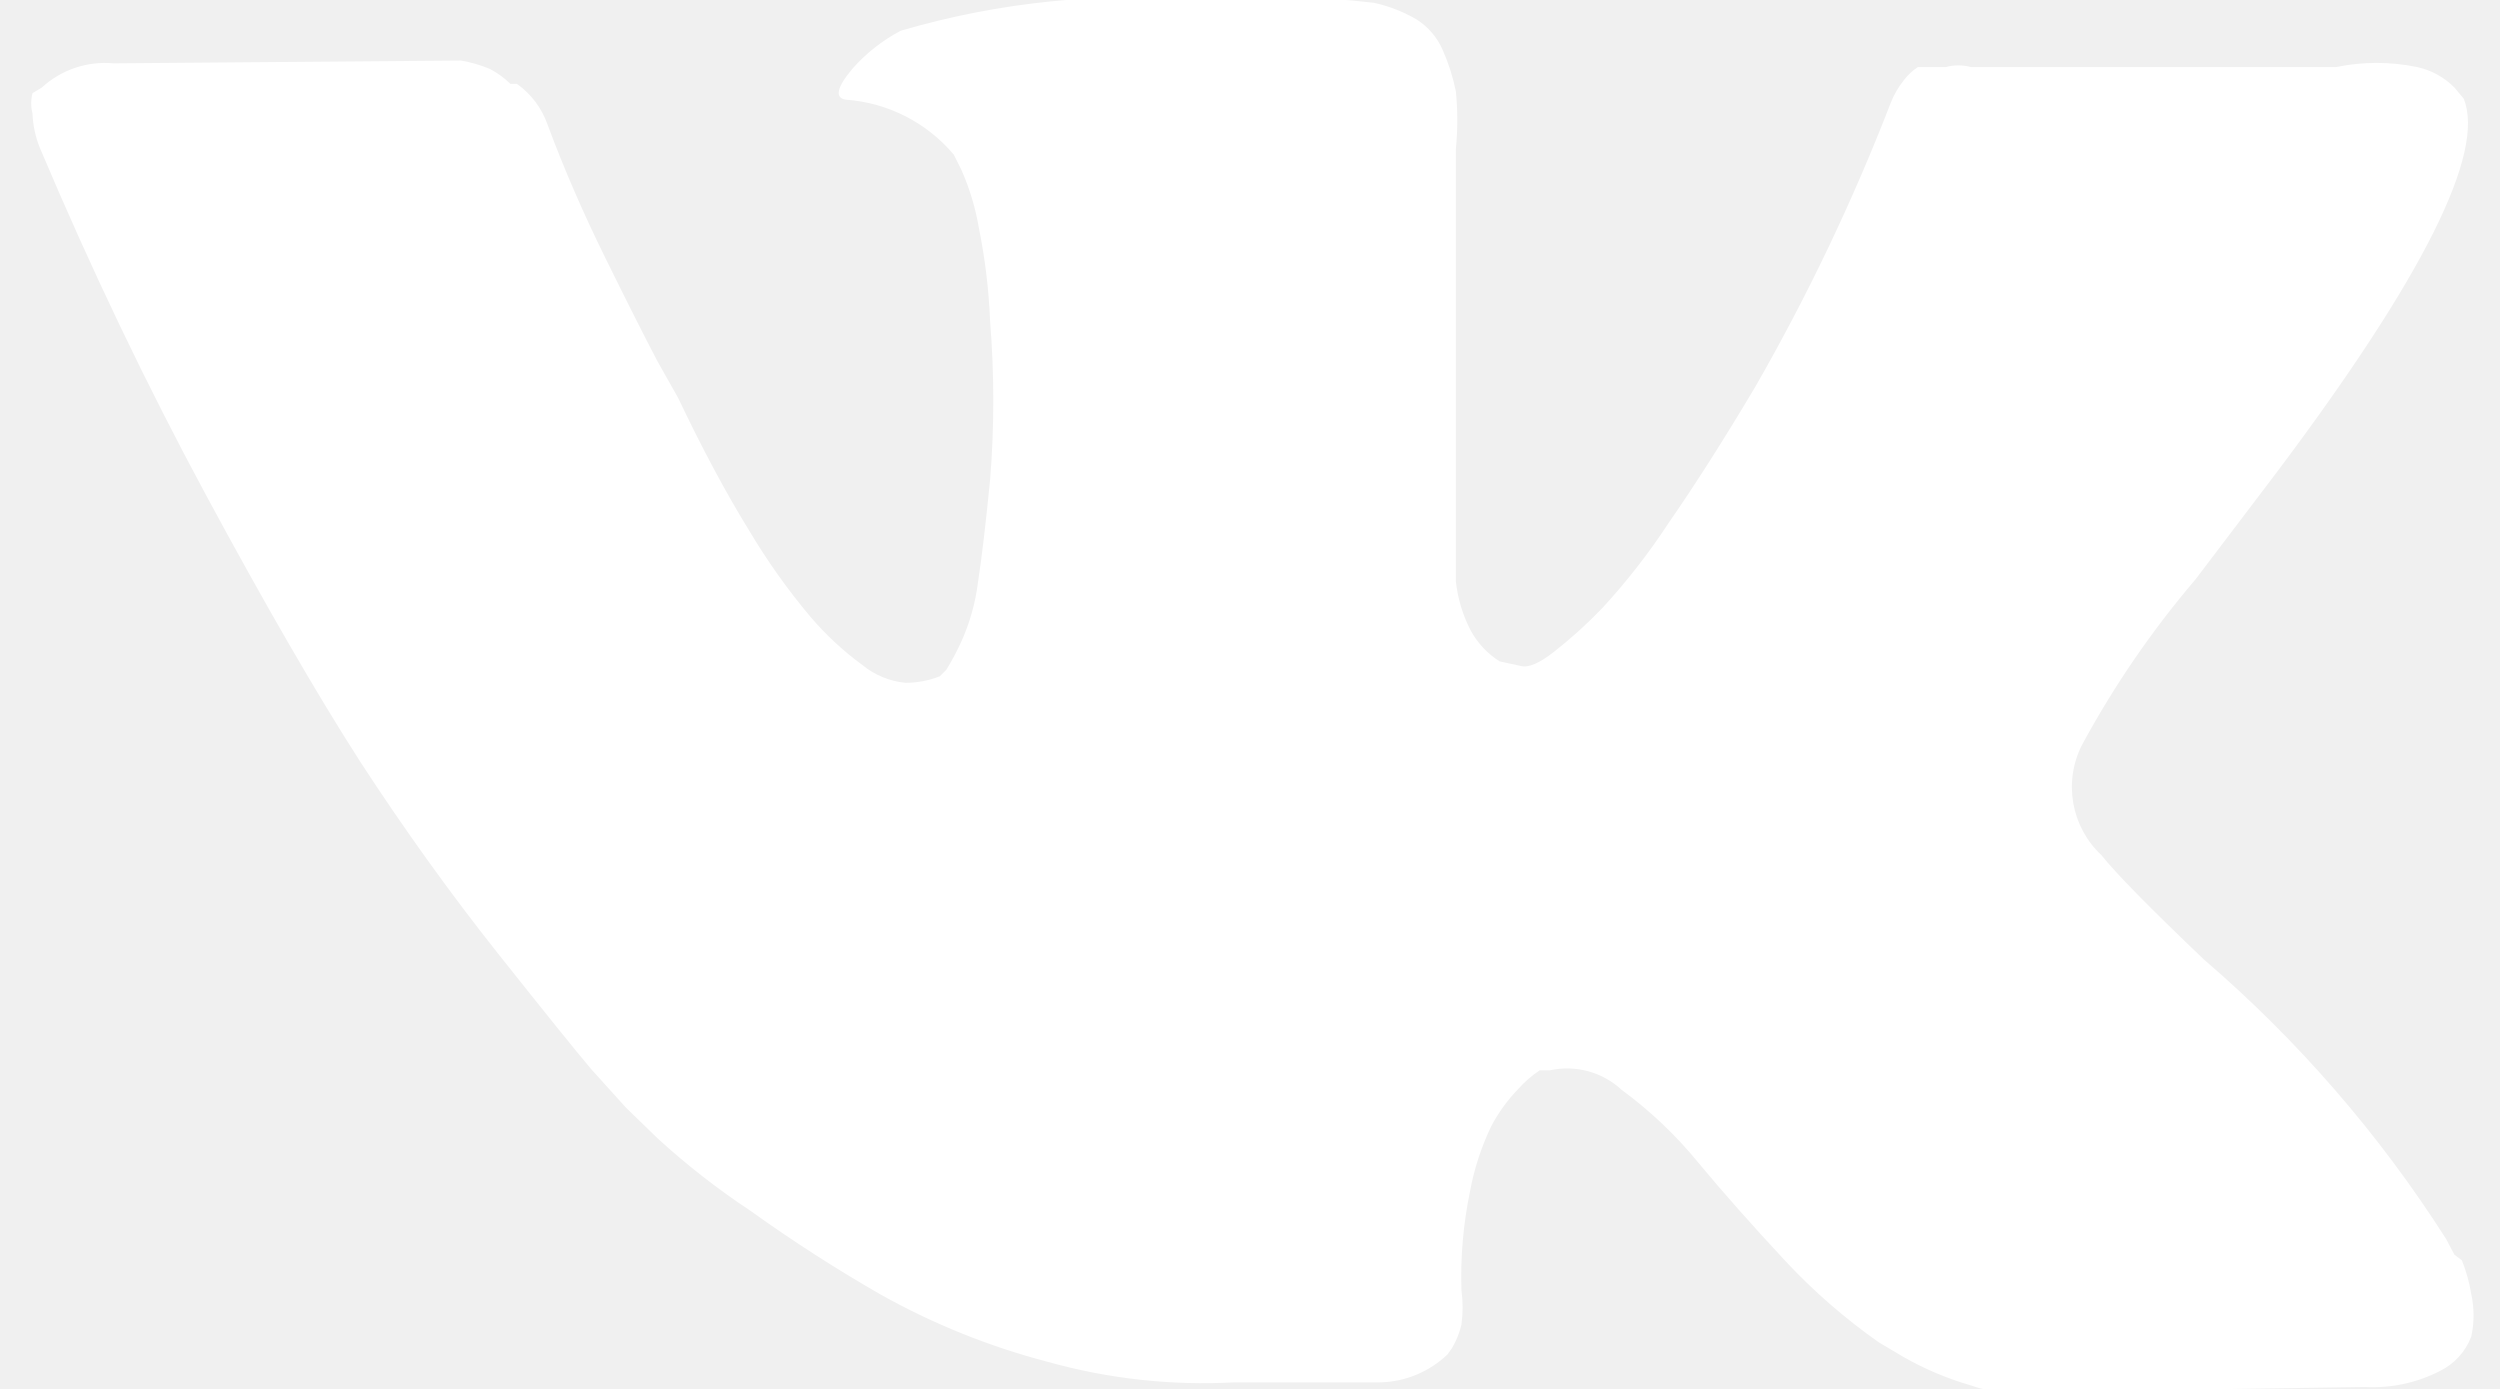
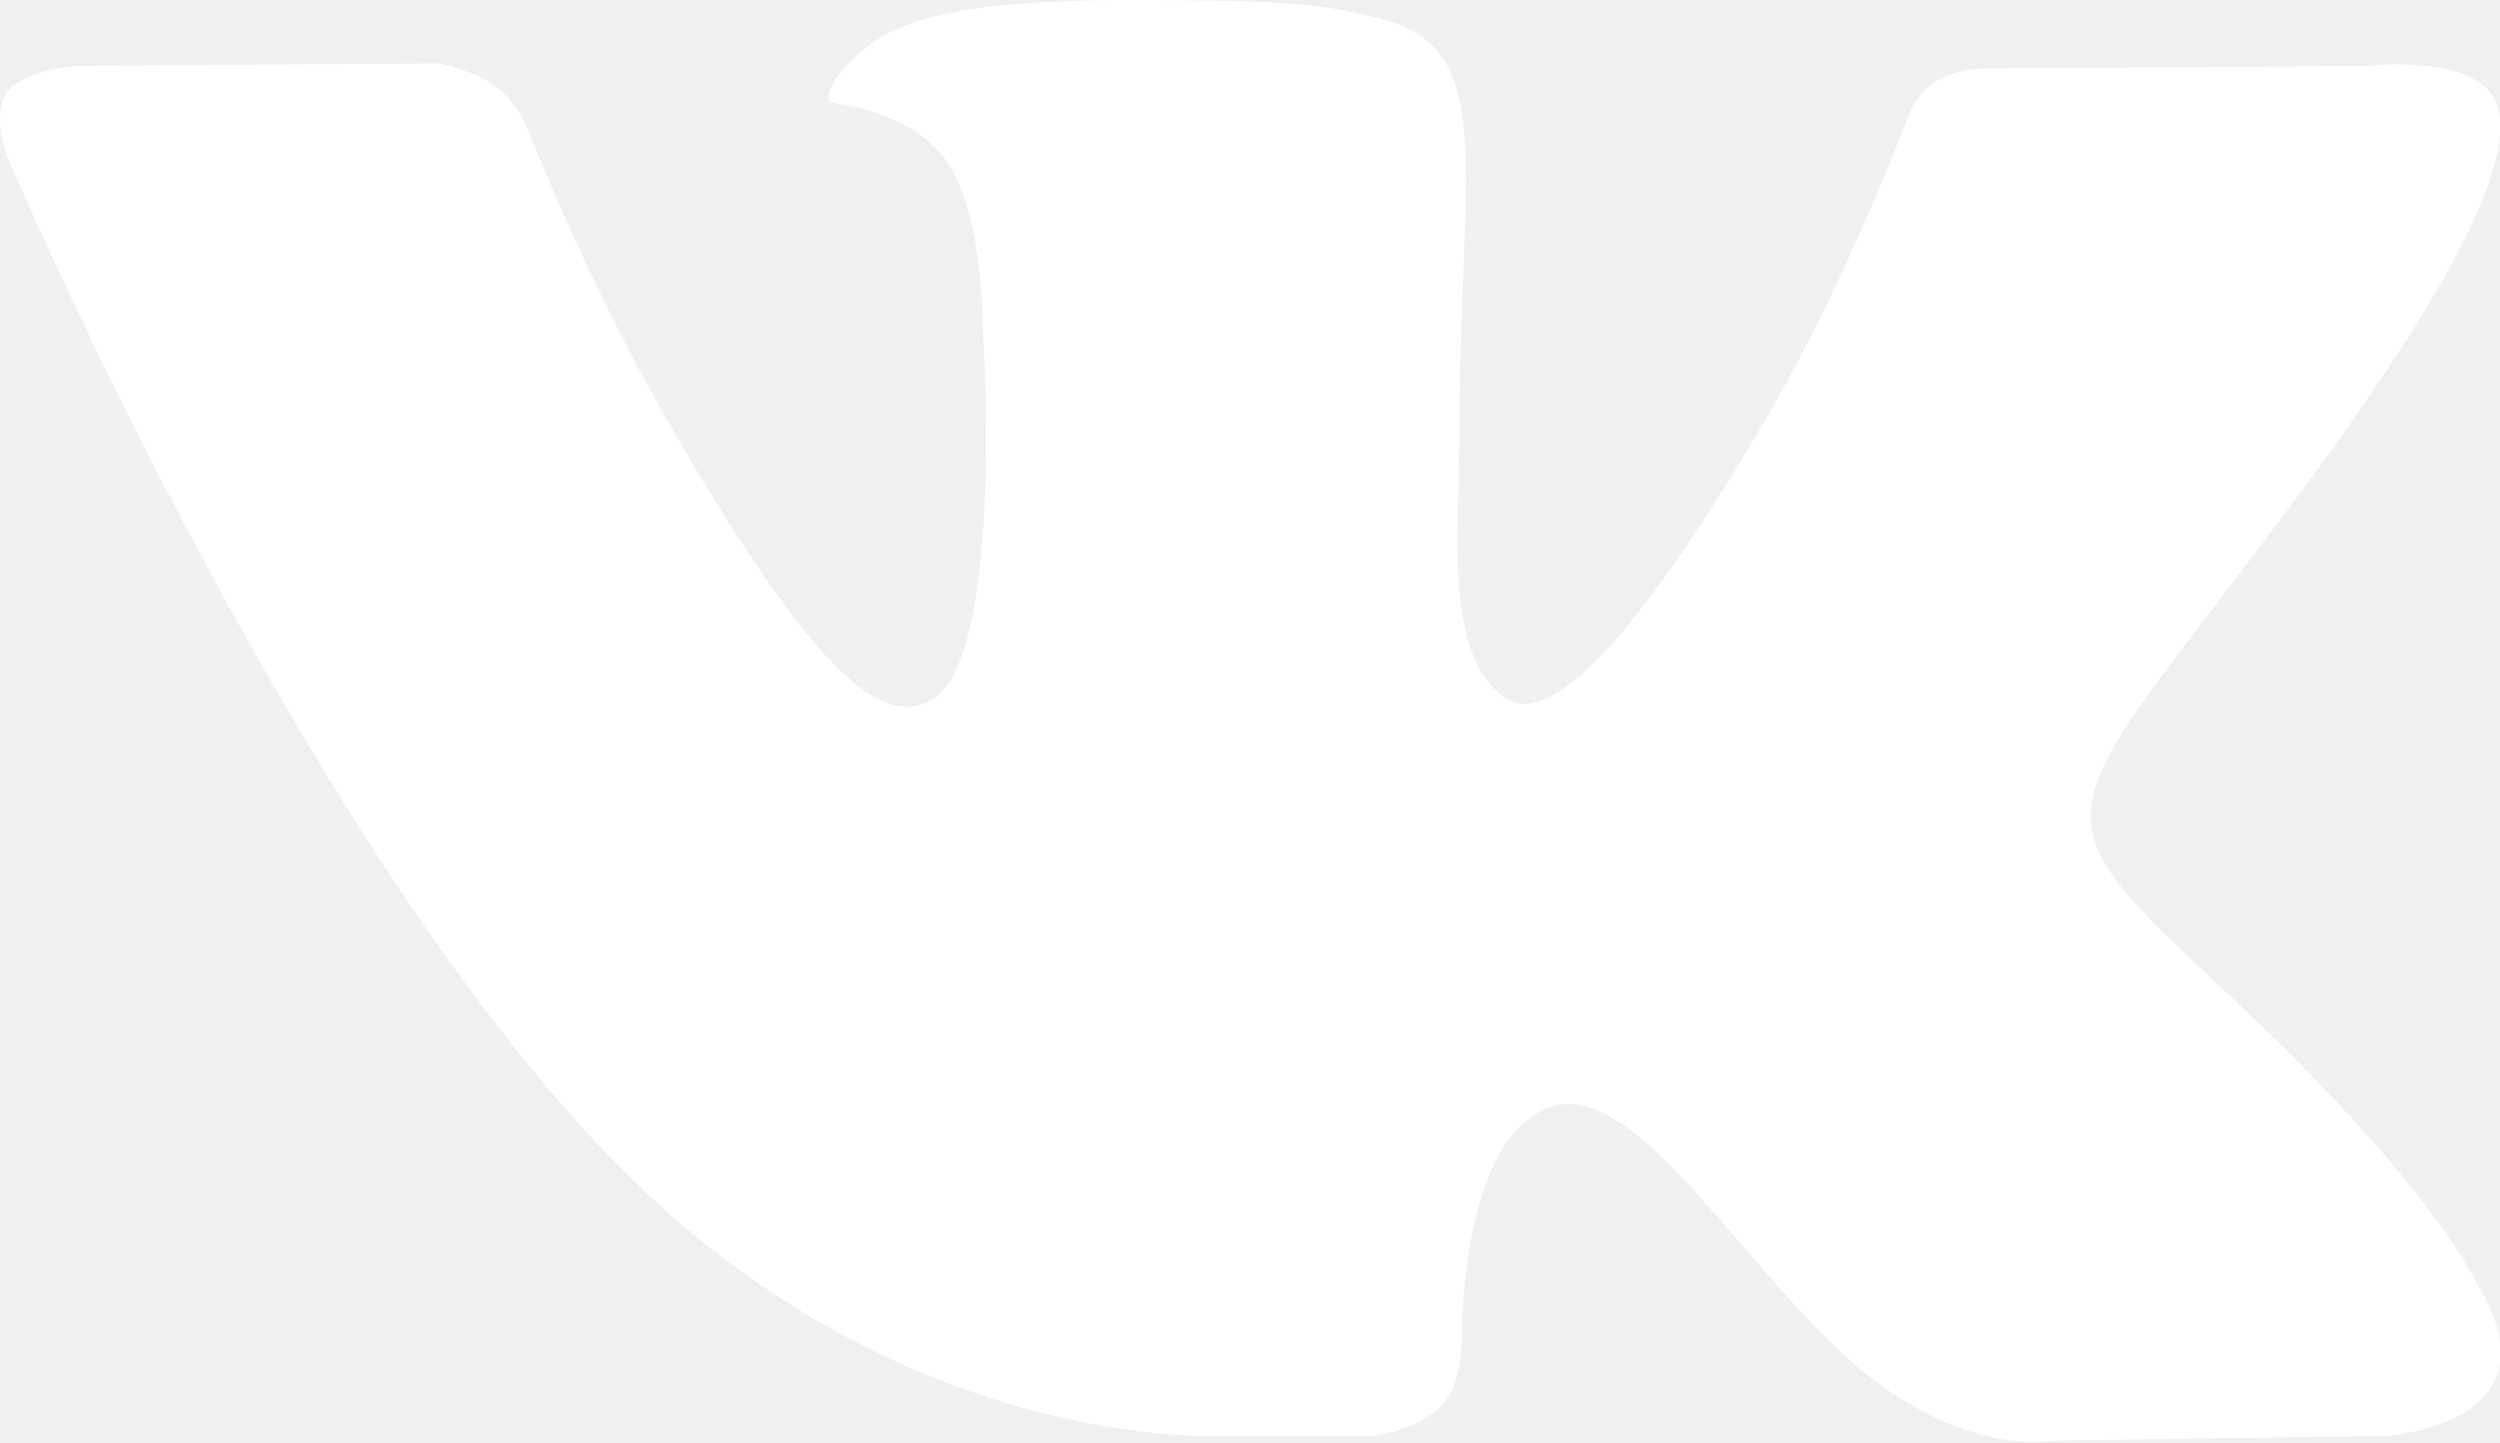
- <svg xmlns="http://www.w3.org/2000/svg" width="27" height="15" viewBox="0 0 26.14 14.91">
-   <path d="M26 13.47l-.09-.17a13.55 13.55 0 0 0-2.6-3q-.87-.83-1.1-1.12A1 1 0 0 1 22 8a10.27 10.27 0 0 1 1.22-1.78l.88-1.16q2.35-3.13 2-4L26 .94a.8.8 0 0 0-.4-.22 2.14 2.14 0 0 0-.87 0h-3.92a.51.51 0 0 0-.27 0h-.3a.6.6 0 0 0-.15.14.93.93 0 0 0-.14.24 22.22 22.22 0 0 1-1.46 3.06q-.5.84-.93 1.46a7 7 0 0 1-.71.91 4.94 4.94 0 0 1-.52.47q-.23.18-.35.15l-.23-.05a.9.9 0 0 1-.31-.33 1.49 1.49 0 0 1-.16-.53V1.6a3.14 3.14 0 0 0 0-.62 2.12 2.12 0 0 0-.14-.44.73.73 0 0 0-.28-.33 1.57 1.57 0 0 0-.46-.18A9 9 0 0 0 12.57 0a8.93 8.93 0 0 0-3.25.33 1.83 1.83 0 0 0-.52.41q-.25.3-.07.33a1.67 1.67 0 0 1 1.16.59l.08.16a2.6 2.6 0 0 1 .19.63 6.32 6.32 0 0 1 .12 1 10.59 10.59 0 0 1 0 1.7q-.07.71-.13 1.1a2.21 2.21 0 0 1-.18.64 2.69 2.69 0 0 1-.16.3l-.07.07a1 1 0 0 1-.37.07.86.86 0 0 1-.46-.19 3.27 3.27 0 0 1-.56-.52 7 7 0 0 1-.66-.93q-.37-.6-.76-1.42l-.22-.39q-.2-.38-.56-1.11t-.62-1.43A.9.9 0 0 0 5.2.9h-.07a.93.93 0 0 0-.22-.16A1.44 1.44 0 0 0 4.6.65L.87.68A1 1 0 0 0 .1.94L0 1a.44.44 0 0 0 0 .22 1.08 1.08 0 0 0 .08.37Q.9 3.53 1.86 5.31t1.66 2.87Q4.23 9.27 5 10.24t1 1.24l.37.41.34.33a8.06 8.06 0 0 0 1 .78 16.34 16.34 0 0 0 1.4.9 7.6 7.6 0 0 0 1.79.72 6.19 6.19 0 0 0 2 .22h1.57a1.08 1.08 0 0 0 .72-.3l.05-.07a.9.9 0 0 0 .1-.25 1.38 1.38 0 0 0 0-.37 4.48 4.48 0 0 1 .09-1.05 2.77 2.77 0 0 1 .23-.71 1.74 1.74 0 0 1 .29-.4 1.19 1.19 0 0 1 .23-.2h.11a.86.86 0 0 1 .77.21 4.52 4.52 0 0 1 .83.79q.39.47.93 1.05a6.41 6.41 0 0 0 1 .87l.27.16a3.31 3.31 0 0 0 .71.3 1.53 1.53 0 0 0 .76.07l3.48-.05a1.58 1.58 0 0 0 .8-.17.68.68 0 0 0 .34-.37 1.06 1.06 0 0 0 0-.46 1.71 1.71 0 0 0-.1-.36z" fill="#fff" />
+ <svg xmlns="http://www.w3.org/2000/svg" width="26" height="15" viewBox="0 0 26 15">
+   <path fill="#FFF" d="M16.138 11.51c.956-.309 2.18 2.04 3.483 2.939.978.681 1.727.534 1.727.534l3.473-.05s1.815-.112.957-1.554c-.071-.12-.503-1.069-2.585-3.022-2.177-2.043-1.882-1.712.739-5.244 1.597-2.153 2.236-3.468 2.036-4.028-.192-.539-1.365-.399-1.365-.399L20.69.713c-.381.001-.704.119-.851.515-.003.004-.621 1.666-1.445 3.079-1.741 2.989-2.436 3.148-2.724 2.961-.661-.433-.494-1.737-.494-2.664 0-2.897.432-4.105-.846-4.417-.427-.104-.739-.172-1.828-.182-1.392-.021-2.574 0-3.244.329-.445.223-.786.712-.579.74.26.035.843.16 1.155.586.401.552.389 1.789.389 1.789s.229 3.411-.54 3.834c-.528.29-1.25-.302-2.803-3.016-.793-1.388-1.392-2.922-1.392-2.922s-.116-.285-.326-.441c-.25-.185-.6-.244-.6-.244L.848.684S.29.7.085.946c-.182.218-.015.668-.015.668s2.909 6.881 6.203 10.347c3.02 3.182 6.452 2.971 6.452 2.971h1.555s.469-.054.709-.312c.224-.24.214-.691.214-.691s-.031-2.109.935-2.419z" />
</svg>
